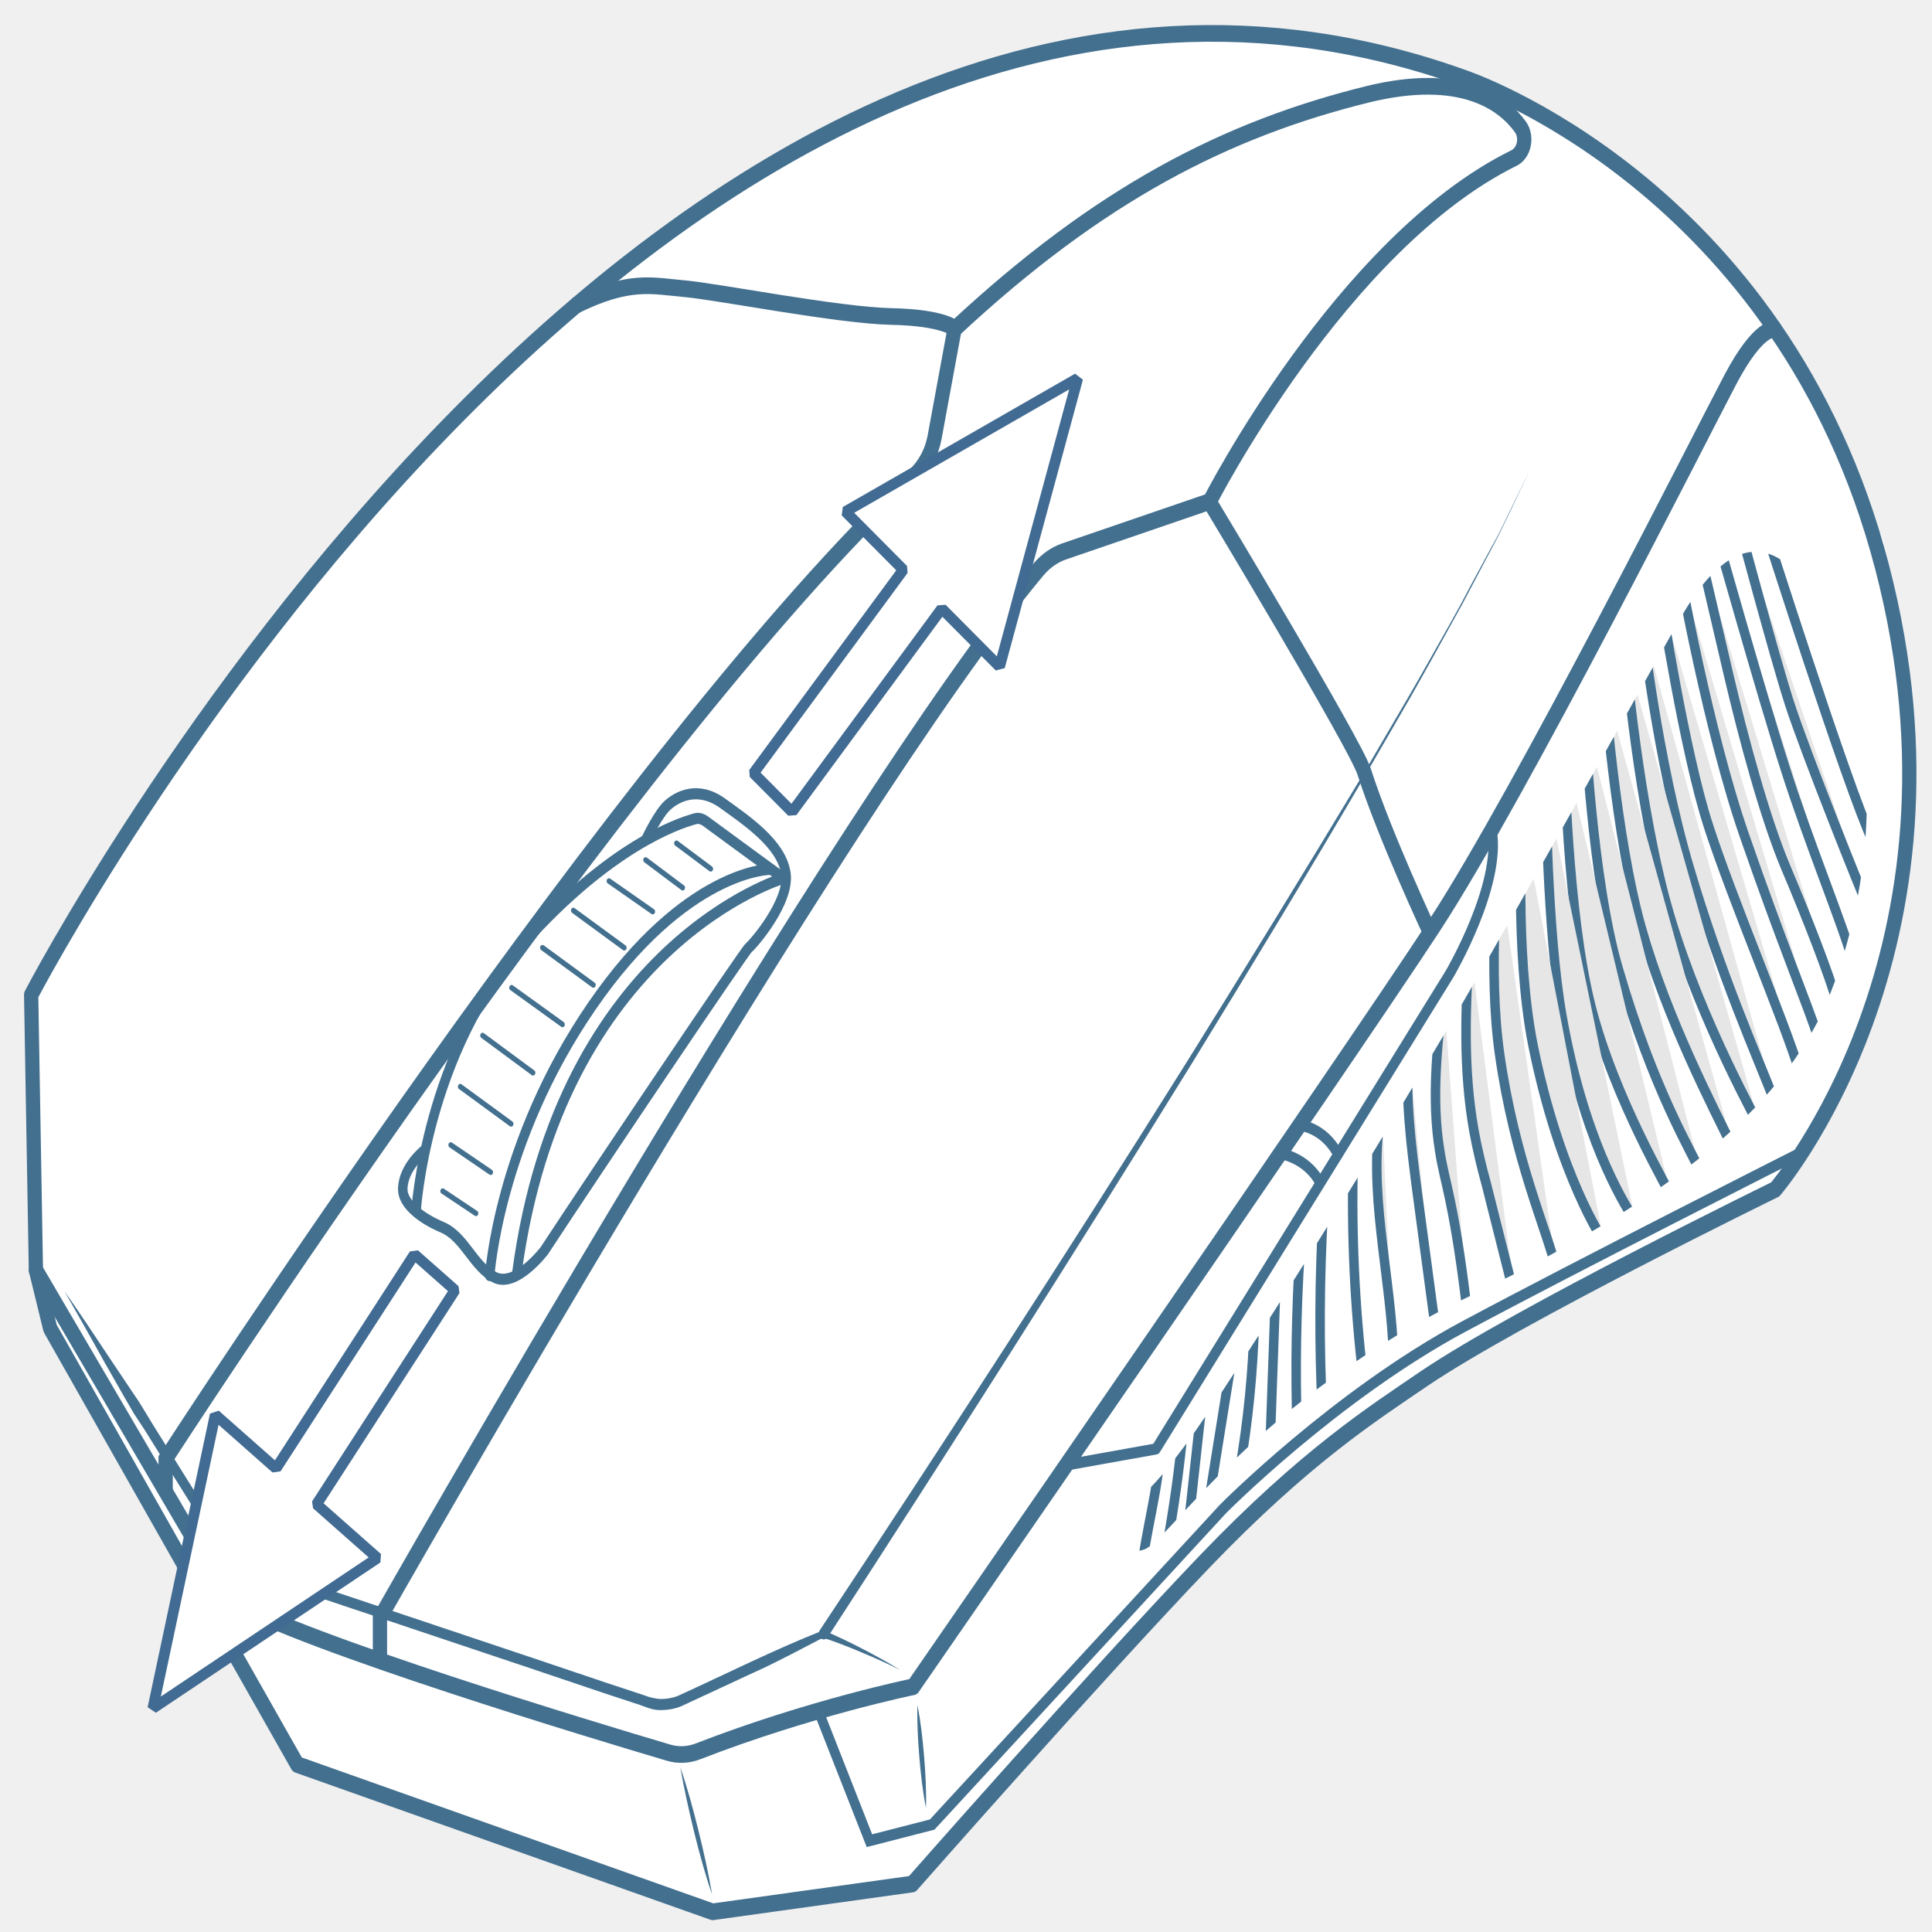
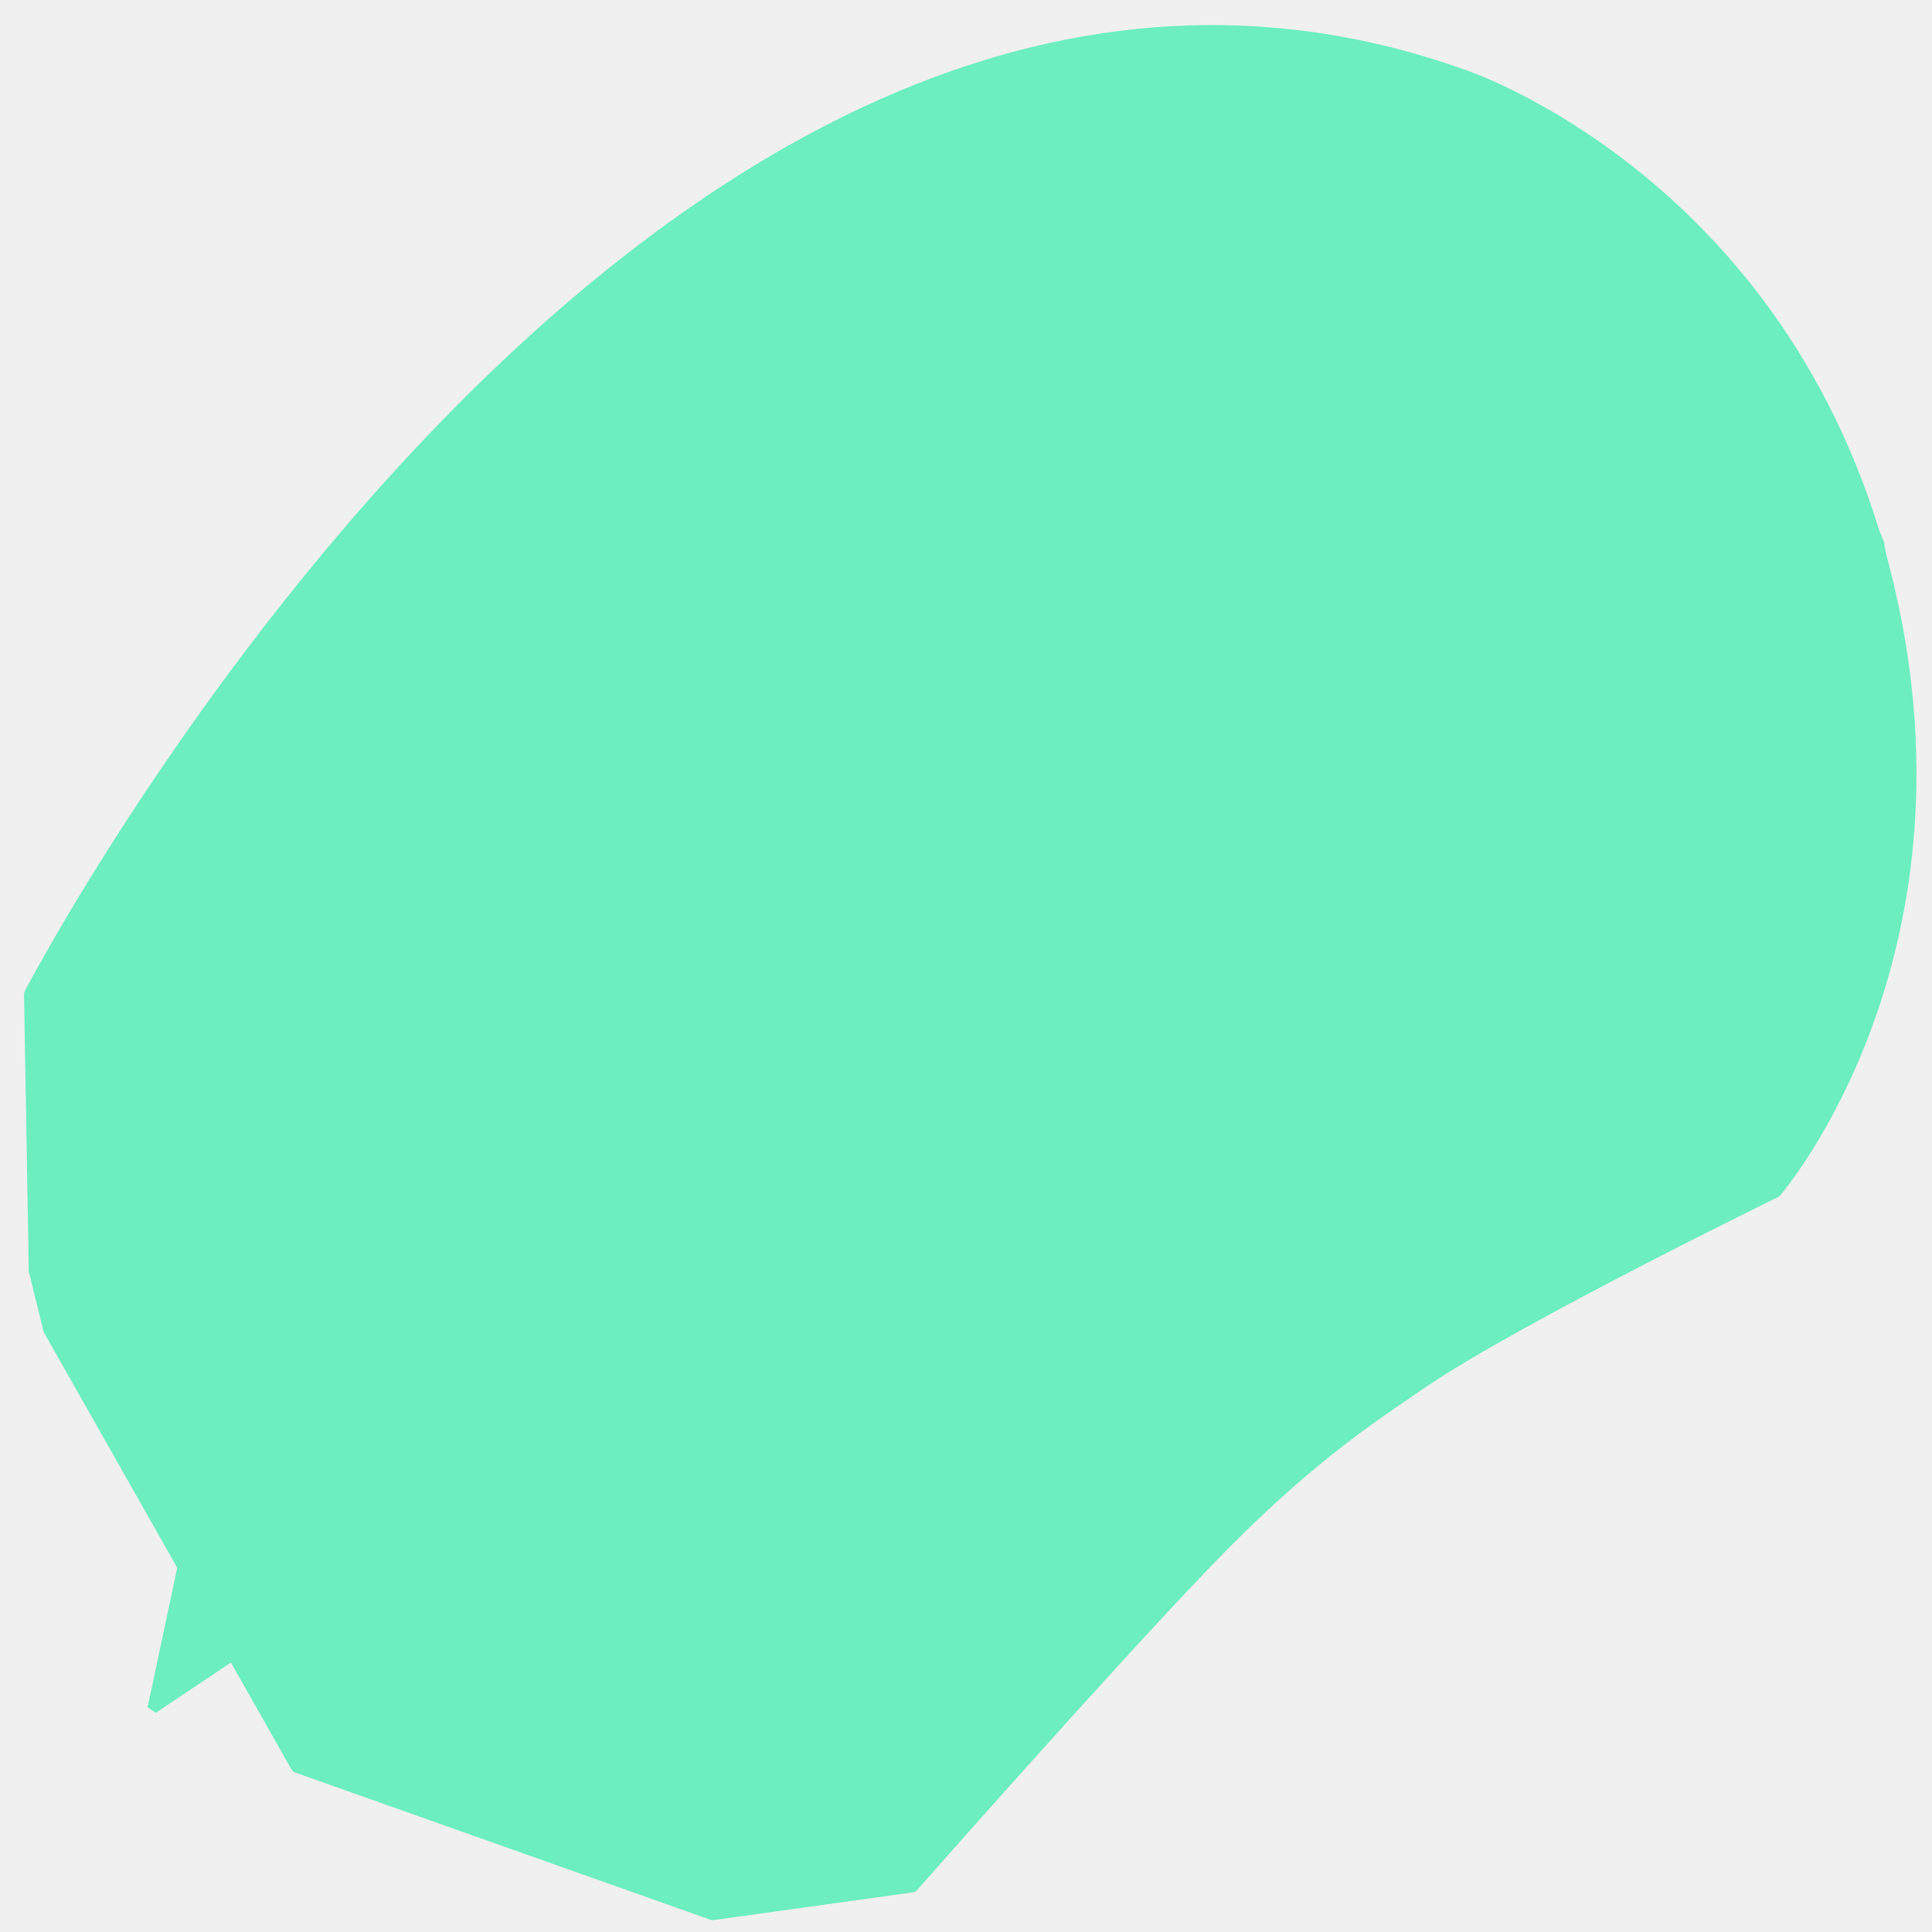
<svg xmlns="http://www.w3.org/2000/svg" xmlns:ns1="https://boxy-svg.com" id="mouse" viewBox="0.917 0.331 2000 2000" width="2000" height="2000" version="1.1">
  <defs id="defs296" />
-   <polygon style="fill:#ffffff" points="979.666,414.532 1106.875,384.189 1209.716,377.437 1336.374,393.357 1409.585,417.127 1476.487,452.71 1541.071,500.431 1593.42,556.291 1627.7,603.9 1668.307,684.194 1690.246,795.184 1685.87,883.063 1669.446,951.085 1639.021,1018.645 1594.49,1077.762 1391.745,1167.637 1293.837,1222.122 1236.579,1262.911 1104.818,1380.372 985.532,1496.323 844.926,1513.217 551.153,1425.339 374.566,1163.246 365.254,1124.956 361.399,958.497 446.68,838.481 549.264,720.013 664.397,607.513 762.901,533.207 837.19,479.736 " id="polygon155" transform="matrix(1.465682,0,0,1.71383,-494.0534,-611.6906)" />
-   <polygon id="mouse-1" style="fill:#ffffff" points="1005.542,773.958 1078.992,695.296 1190.432,660.797 1294.852,814.227 1348.032,924.339 982.406,1370.02 817.005,1420.91 605.79,1360.91 610.236,1317 792.977,1058.66 " class="visited" transform="matrix(1.465682,0,0,1.71383,-494.0534,-611.6906)" />
-   <polygon id="mouse-2" style="fill:#ffffff" points="621.698,1030.215 837.618,782.876 949.843,672.314 998.034,635.495 1015.703,557.266 789.408,529.271 740.344,546.192 622.891,645.612 508.993,762.294 413.651,882.575 361.77,959.442 365.604,1133.119 459.432,1258.302 458.32,1234.725 " class="visited" transform="matrix(1.465682,0,0,1.71383,-494.0534,-611.6906)" />
-   <polygon id="mouse-3" style="fill:#ffffff" points="693.549,943.689 751.401,889.029 789.846,869.447 831.479,851.575 892.346,888.88 887.499,911.834 715.323,1122.092 694.379,1130.985 677.718,1123.949 662.842,1106.245 630.999,1090.223 646.047,1021.603 " class="visited" transform="matrix(1.465682,0,0,1.71383,-494.0534,-611.6906)" />
-   <polygon id="mouse-4" style="fill:#ffffff" points="1393.892,882.938 1377.961,925.571 1285.369,1053.932 1260.276,1036.151 1395.09,858.858 " transform="matrix(1.465682,0,0,1.71383,-494.0534,-611.6906)" />
-   <polygon id="mouse-5" style="fill:#ffffff" points="1274.192,1074.556 1158.893,1231.773 1093.133,1241.791 1243.645,1054.638 1262.324,1062.141 " transform="matrix(1.465682,0,0,1.71383,-494.0534,-611.6906)" />
+   <polygon style="fill:#6ceebe" points="979.666,414.532 1106.875,384.189 1209.716,377.437 1336.374,393.357 1409.585,417.127 1476.487,452.71 1541.071,500.431 1593.42,556.291 1627.7,603.9 1668.307,684.194 1690.246,795.184 1685.87,883.063 1669.446,951.085 1639.021,1018.645 1594.49,1077.762 1391.745,1167.637 1293.837,1222.122 1236.579,1262.911 1104.818,1380.372 985.532,1496.323 844.926,1513.217 551.153,1425.339 374.566,1163.246 365.254,1124.956 361.399,958.497 446.68,838.481 549.264,720.013 664.397,607.513 762.901,533.207 837.19,479.736 " id="polygon155" transform="matrix(1.465682,0,0,1.71383,-494.0534,-611.6906)" />
+   <polygon id="mouse-1" style="fill:#6ceebe" points="1005.542,773.958 1078.992,695.296 1190.432,660.797 1294.852,814.227 1348.032,924.339 982.406,1370.02 817.005,1420.91 605.79,1360.91 610.236,1317 792.977,1058.66 " class="visited" transform="matrix(1.465682,0,0,1.71383,-494.0534,-611.6906)" />
+   <polygon id="mouse-2" style="fill:#6ceebe" points="621.698,1030.215 837.618,782.876 949.843,672.314 998.034,635.495 1015.703,557.266 789.408,529.271 740.344,546.192 622.891,645.612 508.993,762.294 413.651,882.575 361.77,959.442 365.604,1133.119 459.432,1258.302 458.32,1234.725 " class="visited" transform="matrix(1.465682,0,0,1.71383,-494.0534,-611.6906)" />
+   <polygon id="mouse-3" style="fill:#6ceebe" points="693.549,943.689 751.401,889.029 789.846,869.447 831.479,851.575 892.346,888.88 887.499,911.834 715.323,1122.092 694.379,1130.985 677.718,1123.949 662.842,1106.245 630.999,1090.223 646.047,1021.603 " class="visited" transform="matrix(1.465682,0,0,1.71383,-494.0534,-611.6906)" />
+   <polygon id="mouse-4" style="fill:#6ceebe" points="1393.892,882.938 1377.961,925.571 1285.369,1053.932 1260.276,1036.151 1395.09,858.858 " transform="matrix(1.465682,0,0,1.71383,-494.0534,-611.6906)" />
+   <polygon id="mouse-5" style="fill:#6ceebe" points="1274.192,1074.556 1158.893,1231.773 1093.133,1241.791 1243.645,1054.638 1262.324,1062.141 " transform="matrix(1.465682,0,0,1.71383,-494.0534,-611.6906)" />
  <g id="Layer_2" transform="matrix(4.919388,0,0,5.75227,-491.7326,-611.9608)">
-     <path class="st0" d="m 107.7,335 -1,-49.5 c 0,0 132,-217 301.5,-165 0,0 67,19 88,88 21,69 -22.5,112 -22.5,112 0,0 -54.1,22.6 -73.8,34 -10.8,6.3 -25,14 -46.3,33 -22.4,20 -61.5,58 -61.5,58 l -42,5 -87.4,-26.5 -52,-78.5 z" style="fill:none;stroke:#43708f;stroke-width:3px;stroke-linecap:round;stroke-linejoin:round;stroke-miterlimit:10" id="path162" />
-     <path class="st0" d="m 473.6,165.7 c 0,0 -3.3,-0.7 -9.3,9 -6,9.7 -44,74.3 -62.3,98.3 -18.3,24 -109.7,137 -109.7,137 0,0 -21.7,3.8 -45.2,11.6 -2.1,0.7 -4.3,0.8 -6.5,0.2 -15,-3.8 -76.3,-19.6 -92.3,-27.5 L 107.7,335" style="fill:none;stroke:#43708f;stroke-width:3px;stroke-linecap:round;stroke-linejoin:round;stroke-miterlimit:10" id="path164" />
-     <path class="st1" d="m 272.4,414.4 10.7,23.3 13.2,-2.9 61.2,-56.8 c 0,0 23.6,-20.4 50.6,-32.8 24,-11 71,-31.3 71,-31.3" style="fill:none;stroke:#43708f;stroke-width:2px;stroke-miterlimit:10" id="path166" />
-     <path class="st2" d="m 324.5,370.1 18.9,-2.9 61.8,-85.5 c 0,0 11,-16 8.9,-25.9" style="fill:none;stroke:#43708f;stroke-width:2px;stroke-linecap:round;stroke-linejoin:round;stroke-miterlimit:10" id="path168" />
-     <path class="st2" d="m 369.3,314 c 0,0 5.6,0.6 8.5,5.1" style="fill:none;stroke:#43708f;stroke-width:2px;stroke-linecap:round;stroke-linejoin:round;stroke-miterlimit:10" id="path170" />
-     <path class="st2" d="m 373.4,308.9 c 0,0 5.3,0.3 8.3,5.3" style="fill:none;stroke:#43708f;stroke-width:2px;stroke-linecap:round;stroke-linejoin:round;stroke-miterlimit:10" id="path172" />
-     <path class="st3" d="m 354.7,196.8 c 0,0 30.7,43.6 32.5,48.5 4.3,11.5 13.9,29 13.9,29" style="fill:none;stroke:#43708f;stroke-width:3px;stroke-miterlimit:10" id="path174" />
-     <path class="st3" d="m 180.1,405.3 v -7.7 c 0,0 97.1,-146.3 138.6,-188.7 1.5,-1.5 3.3,-2.6 5.3,-3.2 l 30.7,-9 c 0,0 27.7,-46.5 64,-61.8 2.2,-0.9 2.9,-3.8 1.4,-5.6 -3.7,-4.4 -12.4,-10 -32.1,-5.9 -29.8,6.3 -56.4,17.9 -86.9,42.2 0,0 -2.2,-2 -13.4,-2.2 -11.2,-0.2 -36.7,-4.5 -43.5,-5 -6.8,-0.5 -11.6,-1.8 -23.1,3.1" style="fill:none;stroke:#43708f;stroke-width:3px;stroke-miterlimit:10" id="path176" />
-     <path class="st3" d="M 135,374.9 V 369 c 0,0 97.6,-129.2 157.5,-176.9 2.2,-1.8 3.7,-4.2 4.3,-6.9 l 4.2,-19.5" style="fill:none;stroke:#43708f;stroke-width:3px;stroke-miterlimit:10" id="path178" />
+     <path class="st0" d="m 107.7,335 -1,-49.5 c 0,0 132,-217 301.5,-165 0,0 67,19 88,88 21,69 -22.5,112 -22.5,112 0,0 -54.1,22.6 -73.8,34 -10.8,6.3 -25,14 -46.3,33 -22.4,20 -61.5,58 -61.5,58 l -42,5 -87.4,-26.5 -52,-78.5 z" style="fill:none;stroke:#6ceebe;stroke-width:3px;stroke-linecap:round;stroke-linejoin:round;stroke-miterlimit:10" id="path162" />
+     <path class="st0" d="m 473.6,165.7 c 0,0 -3.3,-0.7 -9.3,9 -6,9.7 -44,74.3 -62.3,98.3 -18.3,24 -109.7,137 -109.7,137 0,0 -21.7,3.8 -45.2,11.6 -2.1,0.7 -4.3,0.8 -6.5,0.2 -15,-3.8 -76.3,-19.6 -92.3,-27.5 L 107.7,335" style="fill:none;stroke:#6ceebe;stroke-width:3px;stroke-linecap:round;stroke-linejoin:round;stroke-miterlimit:10" id="path164" />
+     <path class="st1" d="m 272.4,414.4 10.7,23.3 13.2,-2.9 61.2,-56.8 c 0,0 23.6,-20.4 50.6,-32.8 24,-11 71,-31.3 71,-31.3" style="fill:none;stroke:#6ceebe;stroke-width:2px;stroke-miterlimit:10" id="path166" />
+     <path class="st2" d="m 324.5,370.1 18.9,-2.9 61.8,-85.5 c 0,0 11,-16 8.9,-25.9" style="fill:none;stroke:#6ceebe;stroke-width:2px;stroke-linecap:round;stroke-linejoin:round;stroke-miterlimit:10" id="path168" />
+     <path class="st2" d="m 369.3,314 c 0,0 5.6,0.6 8.5,5.1" style="fill:none;stroke:#6ceebe;stroke-width:2px;stroke-linecap:round;stroke-linejoin:round;stroke-miterlimit:10" id="path170" />
+     <path class="st2" d="m 373.4,308.9 c 0,0 5.3,0.3 8.3,5.3" style="fill:none;stroke:#6ceebe;stroke-width:2px;stroke-linecap:round;stroke-linejoin:round;stroke-miterlimit:10" id="path172" />
+     <path class="st3" d="m 354.7,196.8 c 0,0 30.7,43.6 32.5,48.5 4.3,11.5 13.9,29 13.9,29" style="fill:none;stroke:#6ceebe;stroke-width:3px;stroke-miterlimit:10" id="path174" />
+     <path class="st3" d="m 180.1,405.3 v -7.7 c 0,0 97.1,-146.3 138.6,-188.7 1.5,-1.5 3.3,-2.6 5.3,-3.2 l 30.7,-9 c 0,0 27.7,-46.5 64,-61.8 2.2,-0.9 2.9,-3.8 1.4,-5.6 -3.7,-4.4 -12.4,-10 -32.1,-5.9 -29.8,6.3 -56.4,17.9 -86.9,42.2 0,0 -2.2,-2 -13.4,-2.2 -11.2,-0.2 -36.7,-4.5 -43.5,-5 -6.8,-0.5 -11.6,-1.8 -23.1,3.1" style="fill:none;stroke:#6ceebe;stroke-width:3px;stroke-miterlimit:10" id="path176" />
+     <path class="st3" d="M 135,374.9 V 369 c 0,0 97.6,-129.2 157.5,-176.9 2.2,-1.8 3.7,-4.2 4.3,-6.9 l 4.2,-19.5" style="fill:none;stroke:#6ceebe;stroke-width:3px;stroke-miterlimit:10" id="path178" />
    <g id="g182">
-       <path class="st4" d="m 113.7,338.8 c 3.2,3.9 6.3,7.9 9.4,11.9 l 4.7,6 c 0.8,1 1.6,2 2.3,3 l 2.2,3.1 17.9,24.5 -0.5,-0.4 62.5,17.9 15.6,4.5 7.8,2.2 c 0.6,0.2 1.3,0.4 1.9,0.5 0.6,0.1 1.2,0.2 1.8,0.2 1.2,0 2.5,-0.2 3.6,-0.6 10,-3.9 20,-8.2 30.3,-11.7 l 0.2,-0.1 0.2,0.1 c 2.7,1 5.4,2.1 8.1,3.3 2.7,1.2 5.3,2.4 7.9,3.8 -2.7,-1.2 -5.4,-2.2 -8.2,-3.2 -2.7,-1 -5.5,-1.9 -8.3,-2.7 h 0.4 c -5,2.2 -9.9,4.5 -14.9,6.4 l -15.1,6 c -1.4,0.5 -2.9,0.7 -4.4,0.7 -0.7,0 -1.5,-0.1 -2.2,-0.3 -0.8,-0.2 -1.3,-0.4 -2,-0.6 l -7.8,-2.2 -15.6,-4.5 -62.5,-17.9 -0.3,-0.1 -0.2,-0.3 -17.9,-24.5 -2.3,-3 c -0.7,-1 -1.4,-2.1 -2.1,-3.1 l -4.2,-6.3 c -2.7,-4.2 -5.5,-8.4 -8.3,-12.6 z" style="fill:#43708f" id="path180" />
+       <path class="st4" d="m 113.7,338.8 c 3.2,3.9 6.3,7.9 9.4,11.9 l 4.7,6 c 0.8,1 1.6,2 2.3,3 l 2.2,3.1 17.9,24.5 -0.5,-0.4 62.5,17.9 15.6,4.5 7.8,2.2 c 0.6,0.2 1.3,0.4 1.9,0.5 0.6,0.1 1.2,0.2 1.8,0.2 1.2,0 2.5,-0.2 3.6,-0.6 10,-3.9 20,-8.2 30.3,-11.7 l 0.2,-0.1 0.2,0.1 c 2.7,1 5.4,2.1 8.1,3.3 2.7,1.2 5.3,2.4 7.9,3.8 -2.7,-1.2 -5.4,-2.2 -8.2,-3.2 -2.7,-1 -5.5,-1.9 -8.3,-2.7 h 0.4 c -5,2.2 -9.9,4.5 -14.9,6.4 l -15.1,6 c -1.4,0.5 -2.9,0.7 -4.4,0.7 -0.7,0 -1.5,-0.1 -2.2,-0.3 -0.8,-0.2 -1.3,-0.4 -2,-0.6 l -7.8,-2.2 -15.6,-4.5 -62.5,-17.9 -0.3,-0.1 -0.2,-0.3 -17.9,-24.5 -2.3,-3 c -0.7,-1 -1.4,-2.1 -2.1,-3.1 l -4.2,-6.3 c -2.7,-4.2 -5.5,-8.4 -8.3,-12.6 z" style="fill:#6ceebe" id="path180" />
    </g>
-     <path class="st2" d="m 187.7,324.4 c 0,0 2,-28.6 23,-48.6 17.8,-16.9 31.8,-21.1 35.7,-22 0.7,-0.2 1.4,0 2,0.3 l 16.6,10.4 c 0,0 -46.9,11.9 -56.1,71.1" style="fill:none;stroke:#43708f;stroke-width:2px;stroke-linecap:round;stroke-linejoin:round;stroke-miterlimit:10" id="path184" />
-     <path class="st2" d="m 262.1,262.9 c 0,0 -17.7,0.1 -37.4,24.6 C 205,312 203.2,336 203.2,336" style="fill:none;stroke:#43708f;stroke-width:2px;stroke-linecap:round;stroke-linejoin:round;stroke-miterlimit:10" id="path186" />
-     <path class="st2" d="m 236.2,257.3 c 0,0 2.5,-4.5 4.5,-6 2,-1.5 6.3,-3.5 11.5,-0.3 5.2,3.2 12.3,7.3 13.3,12.5 1,5.2 -7,13 -7.8,13.5 -0.8,0.5 -31.5,39.5 -43,54.5 0,0 -6,6.8 -10.5,4.8 -4.5,-2 -6.3,-7.3 -11,-9 -4.7,-1.7 -8.3,-4.3 -8.3,-6.8 0,-2.5 1.8,-5 4.5,-7" style="fill:none;stroke:#43708f;stroke-width:2px;stroke-linecap:round;stroke-linejoin:round;stroke-miterlimit:10" id="path188" />
+     <path class="st2" d="m 187.7,324.4 c 0,0 2,-28.6 23,-48.6 17.8,-16.9 31.8,-21.1 35.7,-22 0.7,-0.2 1.4,0 2,0.3 l 16.6,10.4 c 0,0 -46.9,11.9 -56.1,71.1" style="fill:none;stroke:#6ceebe;stroke-width:2px;stroke-linecap:round;stroke-linejoin:round;stroke-miterlimit:10" id="path184" />
+     <path class="st2" d="m 262.1,262.9 c 0,0 -17.7,0.1 -37.4,24.6 C 205,312 203.2,336 203.2,336" style="fill:none;stroke:#6ceebe;stroke-width:2px;stroke-linecap:round;stroke-linejoin:round;stroke-miterlimit:10" id="path186" />
+     <path class="st2" d="m 236.2,257.3 c 0,0 2.5,-4.5 4.5,-6 2,-1.5 6.3,-3.5 11.5,-0.3 5.2,3.2 12.3,7.3 13.3,12.5 1,5.2 -7,13 -7.8,13.5 -0.8,0.5 -31.5,39.5 -43,54.5 0,0 -6,6.8 -10.5,4.8 -4.5,-2 -6.3,-7.3 -11,-9 -4.7,-1.7 -8.3,-4.3 -8.3,-6.8 0,-2.5 1.8,-5 4.5,-7" style="fill:none;stroke:#6ceebe;stroke-width:2px;stroke-linecap:round;stroke-linejoin:round;stroke-miterlimit:10" id="path188" />
    <g id="g192">
-       <path class="st4" d="m 189.4,332.5 c -1.3,2.1 -2.8,4.2 -4.1,6.3 l -4.5,6 -9.1,11.9 -9.1,11.9 -4.5,6 c -1.6,1.9 -3.3,3.8 -4.9,5.7 1.3,-2.1 2.8,-4.2 4.1,-6.3 l 4.5,-6 9.1,-11.9 9.1,-11.9 4.5,-6 c 1.6,-1.9 3.2,-3.8 4.9,-5.7 z" style="fill:#43708f" id="path190" />
+       <path class="st4" d="m 189.4,332.5 c -1.3,2.1 -2.8,4.2 -4.1,6.3 l -4.5,6 -9.1,11.9 -9.1,11.9 -4.5,6 c -1.6,1.9 -3.3,3.8 -4.9,5.7 1.3,-2.1 2.8,-4.2 4.1,-6.3 l 4.5,-6 9.1,-11.9 9.1,-11.9 4.5,-6 c 1.6,-1.9 3.2,-3.8 4.9,-5.7 z" style="fill:#6ceebe" id="path190" />
    </g>
-     <line class="st5" x1="197" y1="302" x2="207.7" y2="308.7" style="fill:none;stroke:#43708f;stroke-linecap:round;stroke-linejoin:round;stroke-miterlimit:10" id="line194" />
-     <line class="st5" x1="201.7" y1="292.8" x2="212.3" y2="299.5" style="fill:none;stroke:#43708f;stroke-linecap:round;stroke-linejoin:round;stroke-miterlimit:10" id="line196" />
-     <line class="st5" x1="207.8" y1="284.2" x2="218.5" y2="290.8" style="fill:none;stroke:#43708f;stroke-linecap:round;stroke-linejoin:round;stroke-miterlimit:10" id="line198" />
-     <line class="st5" x1="214.3" y1="277" x2="225" y2="283.7" style="fill:none;stroke:#43708f;stroke-linecap:round;stroke-linejoin:round;stroke-miterlimit:10" id="line200" />
-     <line class="st5" x1="220.8" y1="270.3" x2="231.5" y2="277" style="fill:none;stroke:#43708f;stroke-linecap:round;stroke-linejoin:round;stroke-miterlimit:10" id="line202" />
-     <line class="st5" x1="228.3" y1="265" x2="237.5" y2="270.5" style="fill:none;stroke:#43708f;stroke-linecap:round;stroke-linejoin:round;stroke-miterlimit:10" id="line204" />
-     <line class="st5" x1="236" y1="261.2" x2="243.8" y2="266.2" style="fill:none;stroke:#43708f;stroke-linecap:round;stroke-linejoin:round;stroke-miterlimit:10" id="line206" />
-     <line class="st5" x1="242.5" y1="258.2" x2="249.7" y2="262.8" style="fill:none;stroke:#43708f;stroke-linecap:round;stroke-linejoin:round;stroke-miterlimit:10" id="line208" />
+     <line class="st5" x1="197" y1="302" x2="207.7" y2="308.7" style="fill:none;stroke:#6ceebe;stroke-linecap:round;stroke-linejoin:round;stroke-miterlimit:10" id="line194" />
+     <line class="st5" x1="201.7" y1="292.8" x2="212.3" y2="299.5" style="fill:none;stroke:#6ceebe;stroke-linecap:round;stroke-linejoin:round;stroke-miterlimit:10" id="line196" />
+     <line class="st5" x1="207.8" y1="284.2" x2="218.5" y2="290.8" style="fill:none;stroke:#6ceebe;stroke-linecap:round;stroke-linejoin:round;stroke-miterlimit:10" id="line198" />
+     <line class="st5" x1="214.3" y1="277" x2="225" y2="283.7" style="fill:none;stroke:#6ceebe;stroke-linecap:round;stroke-linejoin:round;stroke-miterlimit:10" id="line200" />
+     <line class="st5" x1="220.8" y1="270.3" x2="231.5" y2="277" style="fill:none;stroke:#6ceebe;stroke-linecap:round;stroke-linejoin:round;stroke-miterlimit:10" id="line202" />
+     <line class="st5" x1="228.3" y1="265" x2="237.5" y2="270.5" style="fill:none;stroke:#6ceebe;stroke-linecap:round;stroke-linejoin:round;stroke-miterlimit:10" id="line204" />
+     <line class="st5" x1="236" y1="261.2" x2="243.8" y2="266.2" style="fill:none;stroke:#6ceebe;stroke-linecap:round;stroke-linejoin:round;stroke-miterlimit:10" id="line206" />
+     <line class="st5" x1="242.5" y1="258.2" x2="249.7" y2="262.8" style="fill:none;stroke:#6ceebe;stroke-linecap:round;stroke-linejoin:round;stroke-miterlimit:10" id="line208" />
    <g id="g212">
-       <path class="st4" d="m 272.6,399.9 c 26.2,-33.8 52.1,-68 77.4,-102.5 12.6,-17.3 25.1,-34.7 37.4,-52.2 l 9.1,-13.3 c 3,-4.4 5.9,-8.9 8.9,-13.4 l 2.2,-3.4 2.1,-3.4 4.3,-6.8 c 1.5,-2.2 2.8,-4.6 4.1,-6.9 l 4,-7 -3.9,7 c -1.3,2.3 -2.6,4.7 -4,6.9 l -4.2,6.8 -2.1,3.4 -2.2,3.4 c -2.9,4.5 -5.8,9 -8.8,13.5 l -9,13.3 c -12.1,17.7 -24.5,35.2 -37,52.6 -25.1,34.7 -50.7,69.1 -76.6,103.2 -0.3,0.4 -1,0.5 -1.4,0.2 -0.5,-0.3 -0.6,-1 -0.3,-1.4 z" style="fill:#43708f" id="path210" />
+       <path class="st4" d="m 272.6,399.9 c 26.2,-33.8 52.1,-68 77.4,-102.5 12.6,-17.3 25.1,-34.7 37.4,-52.2 l 9.1,-13.3 c 3,-4.4 5.9,-8.9 8.9,-13.4 l 2.2,-3.4 2.1,-3.4 4.3,-6.8 c 1.5,-2.2 2.8,-4.6 4.1,-6.9 l 4,-7 -3.9,7 c -1.3,2.3 -2.6,4.7 -4,6.9 l -4.2,6.8 -2.1,3.4 -2.2,3.4 c -2.9,4.5 -5.8,9 -8.8,13.5 l -9,13.3 c -12.1,17.7 -24.5,35.2 -37,52.6 -25.1,34.7 -50.7,69.1 -76.6,103.2 -0.3,0.4 -1,0.5 -1.4,0.2 -0.5,-0.3 -0.6,-1 -0.3,-1.4 z" style="fill:#6ceebe" id="path210" />
    </g>
    <g id="g216">
-       <path class="st4" d="m 243.3,424.5 c 1.5,3.7 2.7,7.5 3.8,11.3 1.1,3.8 2.1,7.6 2.9,11.6 -1.5,-3.7 -2.7,-7.5 -3.8,-11.3 -1.1,-3.9 -2.1,-7.7 -2.9,-11.6 z" style="fill:#43708f" id="path214" />
+       <path class="st4" d="m 243.3,424.5 c 1.5,3.7 2.7,7.5 3.8,11.3 1.1,3.8 2.1,7.6 2.9,11.6 -1.5,-3.7 -2.7,-7.5 -3.8,-11.3 -1.1,-3.9 -2.1,-7.7 -2.9,-11.6 z" style="fill:#6ceebe" id="path214" />
    </g>
-     <g id="g280" style="image-rendering:auto;fill:#e6e6e6">
+     <g id="g280" style="fill:#6ceebe">
      <defs id="defs219">
        <path id="SVGID_1_" d="m 337.4,375 c -0.5,-0.5 -0.8,6.3 -0.8,6.3 0,0 -1,5.5 4.3,4 5.3,-1.5 23.3,-27 69,-45.8 45.7,-18.8 63.9,-34.8 72.8,-49.3 4.9,-8 18.5,-39.8 3.3,-69.5 -15.2,-29.7 -29.7,-6.8 -32.7,-2.3 -3,4.5 -22.7,34.8 -41.5,62.8 -19.3,28.8 -52.2,73.6 -61.8,84.8 -8.8,10.2 -10.8,10.8 -12.6,9 z" />
      </defs>
      <clipPath id="SVGID_2_">
        <path d="m 337.4,375 c -0.5,-0.5 -0.8,6.3 -0.8,6.3 0,0 -1,5.5 4.3,4 5.3,-1.5 23.3,-27 69,-45.8 45.7,-18.8 63.9,-34.8 72.8,-49.3 4.9,-8 18.5,-39.8 3.3,-69.5 -15.2,-29.7 -29.7,-6.8 -32.7,-2.3 -3,4.5 -22.7,34.8 -41.5,62.8 -19.3,28.8 -52.2,73.6 -61.8,84.8 -8.8,10.2 -10.8,10.8 -12.6,9 z" style="overflow:visible" id="path221" />
      </clipPath>
-       <g class="st6" clip-path="url(#SVGID_2_)" id="g278" style="fill:#e6e6e6">
-         <path class="st2" d="m 471.5,201.3 c 0,0 17.2,46.3 22.7,56.5" style="fill:#e6e6e6;stroke:#43708f;stroke-width:2px;stroke-linecap:round;stroke-linejoin:round;stroke-miterlimit:10" id="path224" />
-         <path class="st2" d="m 466,200.5 c 0,0 7.5,24 10.7,32.5 3.2,8.5 15.2,34.2 16.7,37" style="fill:#e6e6e6;stroke:#43708f;stroke-width:2px;stroke-linecap:round;stroke-linejoin:round;stroke-miterlimit:10" id="path226" />
-         <path class="st2" d="m 460.8,201 c 0,0 10.1,30.7 15,43.7 4.8,13 12.1,28.1 14.2,34.6" style="fill:#e6e6e6;stroke:#43708f;stroke-width:2px;stroke-linecap:round;stroke-linejoin:round;stroke-miterlimit:10" id="path228" />
-         <path class="st2" d="m 457.4,204.1 c 0,0 3.4,12.5 6.5,23.8 3.1,11.3 7.6,25.7 12.1,34.8 4.5,9.1 9.1,19.2 10.8,24.4" style="fill:#e6e6e6;stroke:#43708f;stroke-width:2px;stroke-linecap:round;stroke-linejoin:round;stroke-miterlimit:10" id="path230" />
-         <path class="st2" d="m 453.5,208.8 c 0,0 6.1,29.4 13.8,48.2 7.6,18.8 13.2,30.2 15.5,36.3" style="fill:#e6e6e6;stroke:#43708f;stroke-width:2px;stroke-linecap:round;stroke-linejoin:round;stroke-miterlimit:10" id="path232" />
-         <path class="st2" d="m 449.6,214 c 0,0 5,27.9 10.1,41.2 5,13.2 16,35.2 19.2,44.3" style="fill:#e6e6e6;stroke:#43708f;stroke-width:2px;stroke-linecap:round;stroke-linejoin:round;stroke-miterlimit:10" id="path234" />
-         <path class="st2" d="m 445.7,218.7 c 0,0 3.2,24.6 9.9,43.9 6.7,19.4 14.3,33.9 18.1,42.3" style="fill:#e6e6e6;stroke:#43708f;stroke-width:2px;stroke-linecap:round;stroke-linejoin:round;stroke-miterlimit:10" id="path236" />
-         <path class="st2" d="m 442.1,223.5 c 0,0 2.8,28.9 9.5,48 6.7,19.2 18.8,37.4 19,38" style="fill:#e6e6e6;stroke:#43708f;stroke-width:2px;stroke-linecap:round;stroke-linejoin:round;stroke-miterlimit:10" id="path238" />
-         <path class="st2" d="m 437.7,229.5 c 0,0 2.4,27.6 7.8,43.9 5.4,16.4 15.3,32.6 19.4,39.8" style="fill:#e6e6e6;stroke:#43708f;stroke-width:2px;stroke-linecap:round;stroke-linejoin:round;stroke-miterlimit:10" id="path240" />
-         <path class="st2" d="m 433.6,235.8 c 0,0 1.5,28.9 7.1,45.1 7.4,21.8 15.6,33.1 17.3,36.5" style="fill:#e6e6e6;stroke:#43708f;stroke-width:2px;stroke-linecap:round;stroke-linejoin:round;stroke-miterlimit:10" id="path242" />
-         <path class="st2" d="m 429.3,241.7 c 0,0 0.6,28.9 5.6,45.8 5,16.9 16.9,33.7 16.9,34.3" style="fill:#e6e6e6;stroke:#43708f;stroke-width:2px;stroke-linecap:round;stroke-linejoin:round;stroke-miterlimit:10" id="path244" />
-         <path class="st2" d="m 425.4,247.9 c 0,0 0.3,26.3 3.4,41.3 4.5,21.8 12.5,33.1 15.5,37.1" style="fill:#e6e6e6;stroke:#43708f;stroke-width:2px;stroke-linecap:round;stroke-linejoin:round;stroke-miterlimit:10" id="path246" />
-         <path class="st2" d="m 420.5,254 c 0,0 -1.7,23.5 2.2,40.4 5.6,23.8 14.9,35.4 14.9,35.4" style="fill:#e6e6e6;stroke:#43708f;stroke-width:2px;stroke-linecap:round;stroke-linejoin:round;stroke-miterlimit:10" id="path248" />
-         <path class="st2" d="m 415.5,262 c 0,0 -2.3,19.1 0.2,34.1 3.2,19.2 9.9,31.5 11.9,38.7" style="fill:#e6e6e6;stroke:#43708f;stroke-width:2px;stroke-linecap:round;stroke-linejoin:round;stroke-miterlimit:10" id="path250" />
-         <path class="st2" d="m 409.4,276.4 c -0.9,11.2 -1.4,22.5 0.9,33.5 0.7,3.3 1.6,6.5 2.6,9.6 2,6.9 4.1,13.8 6.1,20.7" style="fill:#e6e6e6;stroke:#43708f;stroke-width:2px;stroke-linecap:round;stroke-linejoin:round;stroke-miterlimit:10" id="path252" />
-         <path class="st2" d="m 403.9,285 c -1.3,9.4 -2.6,19.1 -0.8,28.5 0.5,2.9 1.4,5.7 2.1,8.6 1.7,6.9 2.8,14 3.8,21.1" style="fill:#e6e6e6;stroke:#43708f;stroke-width:2px;stroke-linecap:round;stroke-linejoin:round;stroke-miterlimit:10" id="path254" />
-         <path class="st2" d="m 396.6,295.5 c -0.8,8.6 0.5,17.2 1.8,25.7 1.3,8.3 2.6,16.6 3.9,24.9" style="fill:#e6e6e6;stroke:#43708f;stroke-width:2px;stroke-linecap:round;stroke-linejoin:round;stroke-miterlimit:10" id="path256" />
-         <path class="st2" d="m 390.9,305.8 c -3.2,14.8 2,29.9 2.5,45" style="fill:#e6e6e6;stroke:#43708f;stroke-width:2px;stroke-linecap:round;stroke-linejoin:round;stroke-miterlimit:10" id="path258" />
-         <path class="st2" d="m 384.9,315.3 c -0.4,13.1 0.3,26.2 2.1,39.1" style="fill:#e6e6e6;stroke:#43708f;stroke-width:2px;stroke-linecap:round;stroke-linejoin:round;stroke-miterlimit:10" id="path260" />
-         <path class="st2" d="m 378.6,324.4 c -0.8,12 -0.9,24 -0.2,35.9" style="fill:#e6e6e6;stroke:#43708f;stroke-width:2px;stroke-linecap:round;stroke-linejoin:round;stroke-miterlimit:10" id="path262" />
-         <path class="st2" d="m 373.7,331.7 c -0.8,10.7 -1,21.3 -0.6,32" style="fill:#e6e6e6;stroke:#43708f;stroke-width:2px;stroke-linecap:round;stroke-linejoin:round;stroke-miterlimit:10" id="path264" />
-         <path class="st2" d="m 368.6,338 c -0.4,9.6 -0.8,19.1 -1.2,28.7" style="fill:#e6e6e6;stroke:#43708f;stroke-width:2px;stroke-linecap:round;stroke-linejoin:round;stroke-miterlimit:10" id="path266" />
-         <path class="st2" d="m 364.1,344.4 c -0.3,8.9 -1.3,17.8 -3.1,26.6" style="fill:#e6e6e6;stroke:#43708f;stroke-width:2px;stroke-linecap:round;stroke-linejoin:round;stroke-miterlimit:10" id="path268" />
-         <path class="st2" d="m 359.4,350.7 c -1.7,9.2 -3.5,18.5 -5.2,27.7" style="fill:#e6e6e6;stroke:#43708f;stroke-width:2px;stroke-linecap:round;stroke-linejoin:round;stroke-miterlimit:10" id="path270" />
-         <path class="st2" d="m 353.2,358 c -1.1,8.2 -2.1,16.4 -3.2,24.6" style="fill:#e6e6e6;stroke:#43708f;stroke-width:2px;stroke-linecap:round;stroke-linejoin:round;stroke-miterlimit:10" id="path272" />
-         <path class="st2" d="m 349.2,362.8 c -0.8,7.7 -2.1,15.4 -3.7,22.9" style="fill:#e6e6e6;stroke:#43708f;stroke-width:2px;stroke-linecap:round;stroke-linejoin:round;stroke-miterlimit:10" id="path274" />
-         <path class="st2" d="m 344.4,366.4 c -0.4,7.8 -3.1,15.3 -4.1,23" style="fill:#e6e6e6;stroke:#43708f;stroke-width:2px;stroke-linecap:round;stroke-linejoin:round;stroke-miterlimit:10" id="path276" />
+       <g class="st6" clip-path="url(#SVGID_2_)" id="g278" style="fill:#6ceebe">
+         <path class="st2" d="m 471.5,201.3 c 0,0 17.2,46.3 22.7,56.5" style="fill:#6ceebe;stroke:#6ceebe;stroke-width:2px;stroke-linecap:round;stroke-linejoin:round;stroke-miterlimit:10" id="path224" />
+         <path class="st2" d="m 466,200.5 c 0,0 7.5,24 10.7,32.5 3.2,8.5 15.2,34.2 16.7,37" style="fill:#6ceebe;stroke:#6ceebe;stroke-width:2px;stroke-linecap:round;stroke-linejoin:round;stroke-miterlimit:10" id="path226" />
+         <path class="st2" d="m 460.8,201 c 0,0 10.1,30.7 15,43.7 4.8,13 12.1,28.1 14.2,34.6" style="fill:#6ceebe;stroke:#6ceebe;stroke-width:2px;stroke-linecap:round;stroke-linejoin:round;stroke-miterlimit:10" id="path228" />
+         <path class="st2" d="m 457.4,204.1 c 0,0 3.4,12.5 6.5,23.8 3.1,11.3 7.6,25.7 12.1,34.8 4.5,9.1 9.1,19.2 10.8,24.4" style="fill:#6ceebe;stroke:#6ceebe;stroke-width:2px;stroke-linecap:round;stroke-linejoin:round;stroke-miterlimit:10" id="path230" />
+         <path class="st2" d="m 453.5,208.8 c 0,0 6.1,29.4 13.8,48.2 7.6,18.8 13.2,30.2 15.5,36.3" style="fill:#6ceebe;stroke:#6ceebe;stroke-width:2px;stroke-linecap:round;stroke-linejoin:round;stroke-miterlimit:10" id="path232" />
+         <path class="st2" d="m 449.6,214 c 0,0 5,27.9 10.1,41.2 5,13.2 16,35.2 19.2,44.3" style="fill:#6ceebe;stroke:#6ceebe;stroke-width:2px;stroke-linecap:round;stroke-linejoin:round;stroke-miterlimit:10" id="path234" />
+         <path class="st2" d="m 445.7,218.7 c 0,0 3.2,24.6 9.9,43.9 6.7,19.4 14.3,33.9 18.1,42.3" style="fill:#6ceebe;stroke:#6ceebe;stroke-width:2px;stroke-linecap:round;stroke-linejoin:round;stroke-miterlimit:10" id="path236" />
+         <path class="st2" d="m 442.1,223.5 c 0,0 2.8,28.9 9.5,48 6.7,19.2 18.8,37.4 19,38" style="fill:#6ceebe;stroke:#6ceebe;stroke-width:2px;stroke-linecap:round;stroke-linejoin:round;stroke-miterlimit:10" id="path238" />
+         <path class="st2" d="m 437.7,229.5 c 0,0 2.4,27.6 7.8,43.9 5.4,16.4 15.3,32.6 19.4,39.8" style="fill:#6ceebe;stroke:#6ceebe;stroke-width:2px;stroke-linecap:round;stroke-linejoin:round;stroke-miterlimit:10" id="path240" />
+         <path class="st2" d="m 433.6,235.8 c 0,0 1.5,28.9 7.1,45.1 7.4,21.8 15.6,33.1 17.3,36.5" style="fill:#6ceebe;stroke:#6ceebe;stroke-width:2px;stroke-linecap:round;stroke-linejoin:round;stroke-miterlimit:10" id="path242" />
+         <path class="st2" d="m 429.3,241.7 c 0,0 0.6,28.9 5.6,45.8 5,16.9 16.9,33.7 16.9,34.3" style="fill:#6ceebe;stroke:#6ceebe;stroke-width:2px;stroke-linecap:round;stroke-linejoin:round;stroke-miterlimit:10" id="path244" />
+         <path class="st2" d="m 425.4,247.9 c 0,0 0.3,26.3 3.4,41.3 4.5,21.8 12.5,33.1 15.5,37.1" style="fill:#6ceebe;stroke:#6ceebe;stroke-width:2px;stroke-linecap:round;stroke-linejoin:round;stroke-miterlimit:10" id="path246" />
+         <path class="st2" d="m 420.5,254 c 0,0 -1.7,23.5 2.2,40.4 5.6,23.8 14.9,35.4 14.9,35.4" style="fill:#6ceebe;stroke:#6ceebe;stroke-width:2px;stroke-linecap:round;stroke-linejoin:round;stroke-miterlimit:10" id="path248" />
+         <path class="st2" d="m 415.5,262 c 0,0 -2.3,19.1 0.2,34.1 3.2,19.2 9.9,31.5 11.9,38.7" style="fill:#6ceebe;stroke:#6ceebe;stroke-width:2px;stroke-linecap:round;stroke-linejoin:round;stroke-miterlimit:10" id="path250" />
+         <path class="st2" d="m 409.4,276.4 c -0.9,11.2 -1.4,22.5 0.9,33.5 0.7,3.3 1.6,6.5 2.6,9.6 2,6.9 4.1,13.8 6.1,20.7" style="fill:#6ceebe;stroke:#6ceebe;stroke-width:2px;stroke-linecap:round;stroke-linejoin:round;stroke-miterlimit:10" id="path252" />
+         <path class="st2" d="m 403.9,285 c -1.3,9.4 -2.6,19.1 -0.8,28.5 0.5,2.9 1.4,5.7 2.1,8.6 1.7,6.9 2.8,14 3.8,21.1" style="fill:#6ceebe;stroke:#6ceebe;stroke-width:2px;stroke-linecap:round;stroke-linejoin:round;stroke-miterlimit:10" id="path254" />
+         <path class="st2" d="m 396.6,295.5 c -0.8,8.6 0.5,17.2 1.8,25.7 1.3,8.3 2.6,16.6 3.9,24.9" style="fill:#6ceebe;stroke:#6ceebe;stroke-width:2px;stroke-linecap:round;stroke-linejoin:round;stroke-miterlimit:10" id="path256" />
+         <path class="st2" d="m 390.9,305.8 c -3.2,14.8 2,29.9 2.5,45" style="fill:#6ceebe;stroke:#6ceebe;stroke-width:2px;stroke-linecap:round;stroke-linejoin:round;stroke-miterlimit:10" id="path258" />
+         <path class="st2" d="m 384.9,315.3 c -0.4,13.1 0.3,26.2 2.1,39.1" style="fill:#6ceebe;stroke:#6ceebe;stroke-width:2px;stroke-linecap:round;stroke-linejoin:round;stroke-miterlimit:10" id="path260" />
+         <path class="st2" d="m 378.6,324.4 c -0.8,12 -0.9,24 -0.2,35.9" style="fill:#6ceebe;stroke:#6ceebe;stroke-width:2px;stroke-linecap:round;stroke-linejoin:round;stroke-miterlimit:10" id="path262" />
+         <path class="st2" d="m 373.7,331.7 c -0.8,10.7 -1,21.3 -0.6,32" style="fill:#6ceebe;stroke:#6ceebe;stroke-width:2px;stroke-linecap:round;stroke-linejoin:round;stroke-miterlimit:10" id="path264" />
+         <path class="st2" d="m 368.6,338 c -0.4,9.6 -0.8,19.1 -1.2,28.7" style="fill:#6ceebe;stroke:#6ceebe;stroke-width:2px;stroke-linecap:round;stroke-linejoin:round;stroke-miterlimit:10" id="path266" />
+         <path class="st2" d="m 364.1,344.4 c -0.3,8.9 -1.3,17.8 -3.1,26.6" style="fill:#6ceebe;stroke:#6ceebe;stroke-width:2px;stroke-linecap:round;stroke-linejoin:round;stroke-miterlimit:10" id="path268" />
+         <path class="st2" d="m 359.4,350.7 c -1.7,9.2 -3.5,18.5 -5.2,27.7" style="fill:#6ceebe;stroke:#6ceebe;stroke-width:2px;stroke-linecap:round;stroke-linejoin:round;stroke-miterlimit:10" id="path270" />
+         <path class="st2" d="m 353.2,358 c -1.1,8.2 -2.1,16.4 -3.2,24.6" style="fill:#6ceebe;stroke:#6ceebe;stroke-width:2px;stroke-linecap:round;stroke-linejoin:round;stroke-miterlimit:10" id="path272" />
+         <path class="st2" d="m 349.2,362.8 c -0.8,7.7 -2.1,15.4 -3.7,22.9" style="fill:#6ceebe;stroke:#6ceebe;stroke-width:2px;stroke-linecap:round;stroke-linejoin:round;stroke-miterlimit:10" id="path274" />
+         <path class="st2" d="m 344.4,366.4 c -0.4,7.8 -3.1,15.3 -4.1,23" style="fill:#6ceebe;stroke:#6ceebe;stroke-width:2px;stroke-linecap:round;stroke-linejoin:round;stroke-miterlimit:10" id="path276" />
      </g>
    </g>
    <g id="g284">
-       <path class="st4" d="m 293.2,413.3 c 0.7,3 1.1,6.1 1.4,9.2 0.3,3.1 0.5,6.2 0.4,9.3 -0.7,-3 -1.1,-6.1 -1.4,-9.2 -0.3,-3.1 -0.5,-6.2 -0.4,-9.3 z" style="fill:#43708f" id="path282" />
+       <path class="st4" d="m 293.2,413.3 c 0.7,3 1.1,6.1 1.4,9.2 0.3,3.1 0.5,6.2 0.4,9.3 -0.7,-3 -1.1,-6.1 -1.4,-9.2 -0.3,-3.1 -0.5,-6.2 -0.4,-9.3 z" style="fill:#6ceebe" id="path282" />
    </g>
-     <line class="st5" x1="195" y1="312.5" x2="203.4" y2="317.4" style="fill:none;stroke:#43708f;stroke-linecap:round;stroke-linejoin:round;stroke-miterlimit:10" id="line286" />
-     <line class="st5" x1="193.3" y1="320.8" x2="200.3" y2="324.8" style="fill:none;stroke:#43708f;stroke-linecap:round;stroke-linejoin:round;stroke-miterlimit:10" id="line288" />
+     <line class="st5" x1="195" y1="312.5" x2="203.4" y2="317.4" style="fill:none;stroke:#6ceebe;stroke-linecap:round;stroke-linejoin:round;stroke-miterlimit:10" id="line286" />
+     <line class="st5" x1="193.3" y1="320.8" x2="200.3" y2="324.8" style="fill:none;stroke:#6ceebe;stroke-linecap:round;stroke-linejoin:round;stroke-miterlimit:10" id="line288" />
  </g>
-   <path id="wheel-down" d="m 471.894,1335.912 -143.242,221.636 62.96,55.636 -232.446,155.587 64.552,-303.949 62.96,55.636 143.242,-221.636 z" style="fill:#ffffff;stroke:#416b92;stroke-width:11.094px;stroke-linejoin:bevel" ns1:shape="arrow 2535.026 4044.696 330.142 143.581 35.895 168.045 0 1@dbf8f4e0" class="visited" />
-   <path id="wheel-up" d="M 780.993,800.718 935.981,590.165 876.169,529.967 1116.595,391.953 1035.668,690.495 975.856,630.297 820.867,840.85 Z" style="fill:#ffffff;stroke:#416b92;stroke-width:11.094px;stroke-linejoin:bevel" ns1:shape="arrow 2535.02 4044.686 330.142 143.581 35.895 168.045 0 1@fdee07bb" class="visited" />
+   <path id="wheel-down" d="m 471.894,1335.912 -143.242,221.636 62.96,55.636 -232.446,155.587 64.552,-303.949 62.96,55.636 143.242,-221.636 z" style="fill:#6ceebe;stroke:#6ceebe;stroke-width:11.094px;stroke-linejoin:bevel" ns1:shape="arrow 2535.026 4044.696 330.142 143.581 35.895 168.045 0 1@dbf8f4e0" class="visited" />
+   <path id="wheel-up" d="M 780.993,800.718 935.981,590.165 876.169,529.967 1116.595,391.953 1035.668,690.495 975.856,630.297 820.867,840.85 Z" style="fill:#6ceebe;stroke:#6ceebe;stroke-width:11.094px;stroke-linejoin:bevel" ns1:shape="arrow 2535.02 4044.686 330.142 143.581 35.895 168.045 0 1@fdee07bb" class="visited" />
</svg>
